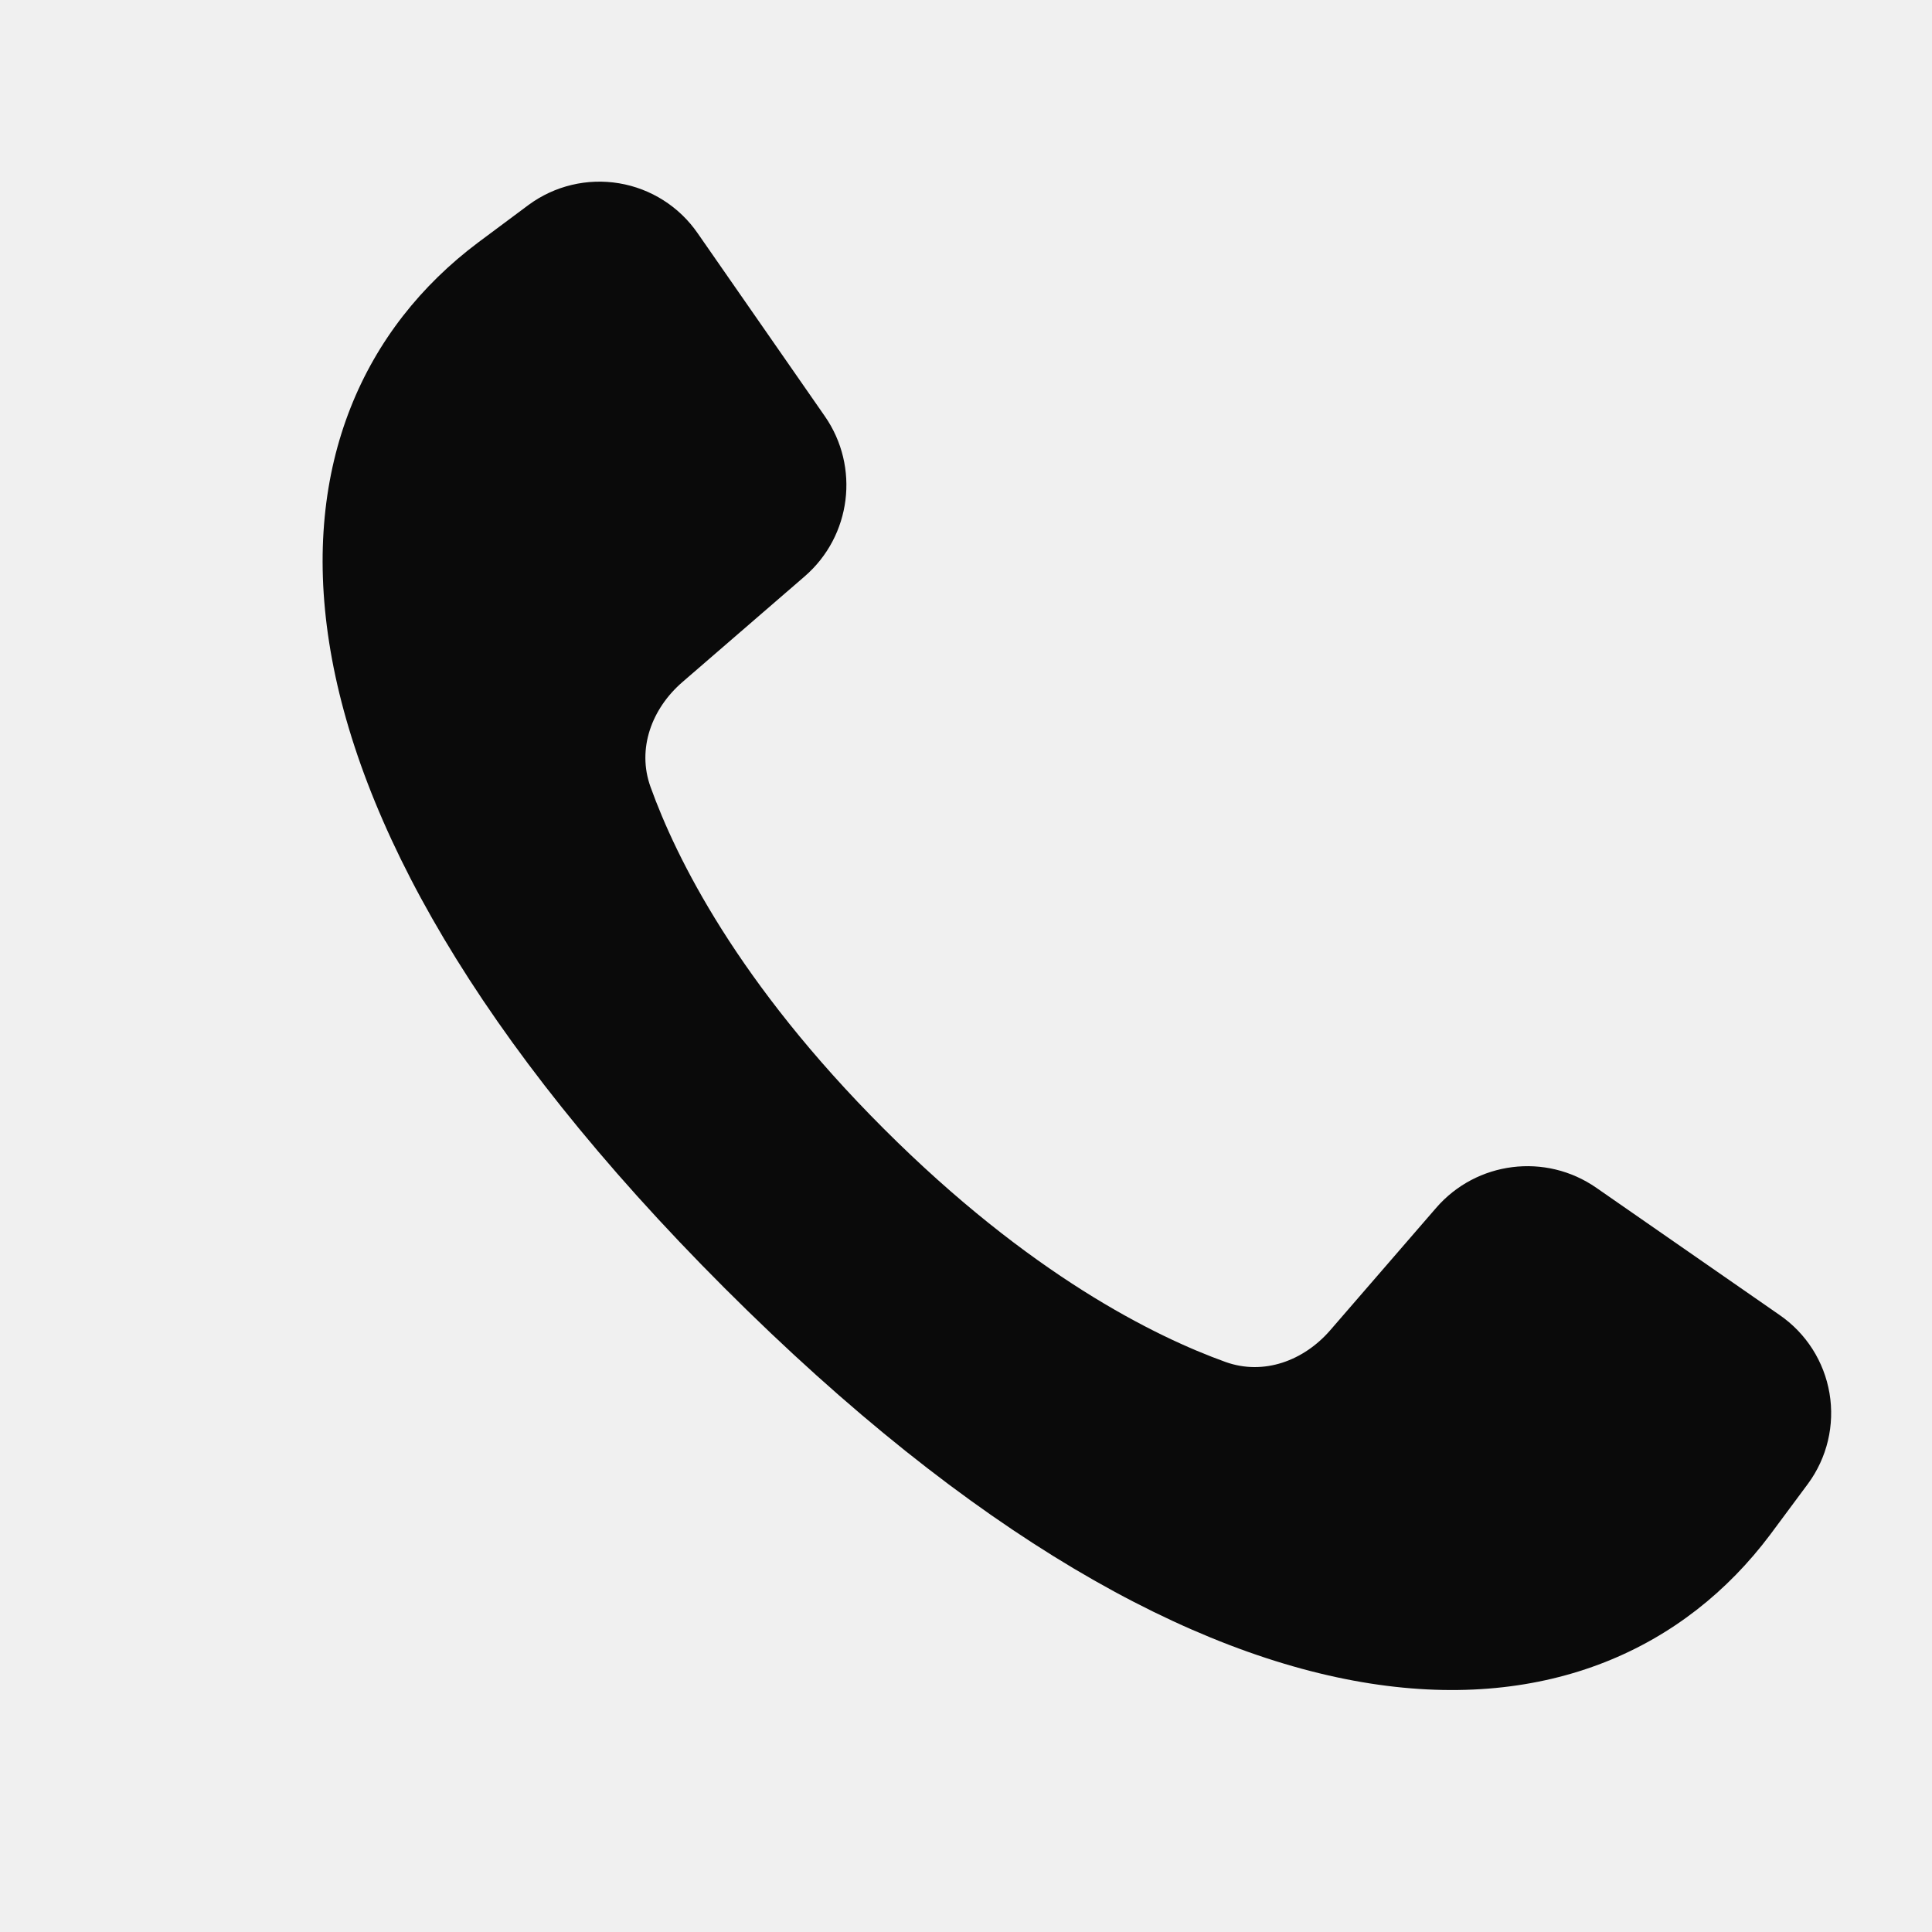
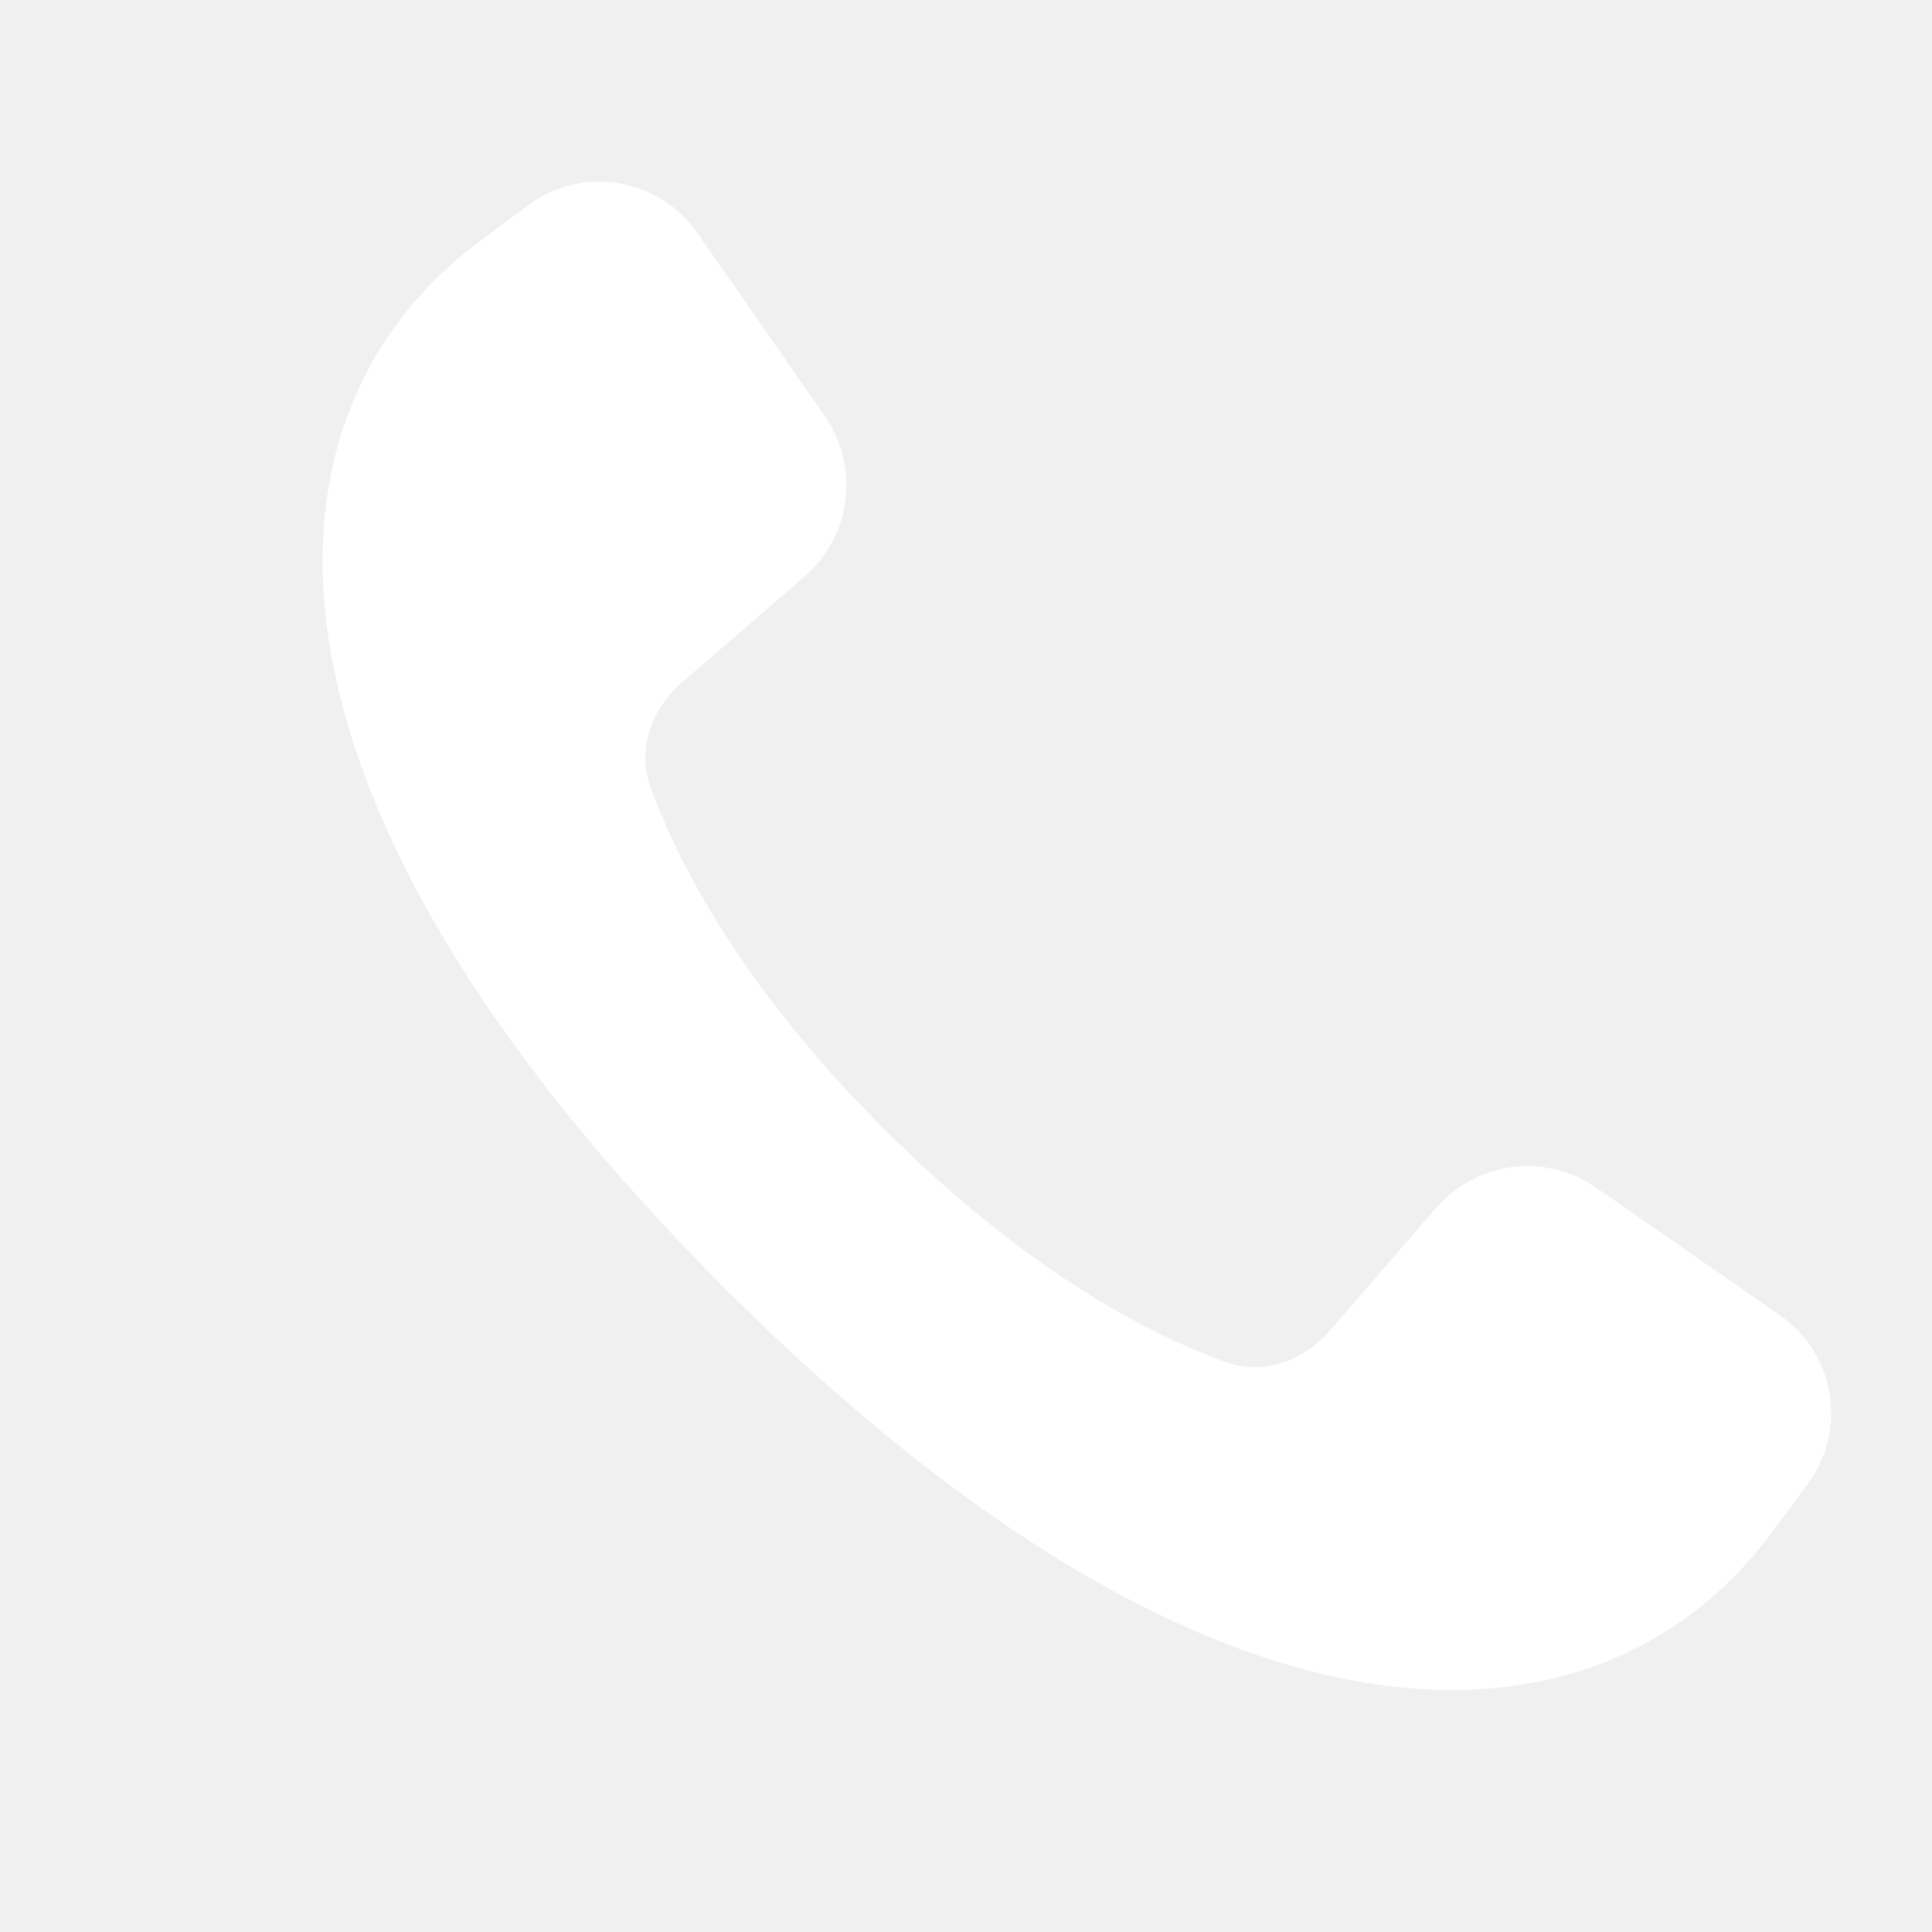
<svg xmlns="http://www.w3.org/2000/svg" width="800px" height="800px" viewBox="0 0 24 24" fill="none">
-   <path d="M9 16C2.814 9.813 3.11 5.134 5.94 3.012l.627-.467a1.483 1.483 0 0 1 2.1.353l1.579 2.272a1.5 1.5 0 0 1-.25 1.99L8.476 8.474c-.38.329-.566.828-.395 1.301.316.88 1.083 2.433 2.897 4.246 1.814 1.814 3.366 2.581 4.246 2.898.474.17.973-.015 1.302-.396l1.314-1.518a1.5 1.5 0 0 1 1.99-.25l2.276 1.58a1.48 1.48 0 0 1 .354 2.096l-.47.633C19.869 21.892 15.188 22.187 9 16z" fill="#0a0a0a" />
+   <path d="M9 16C2.814 9.813 3.11 5.134 5.94 3.012l.627-.467a1.483 1.483 0 0 1 2.1.353l1.579 2.272a1.5 1.5 0 0 1-.25 1.99L8.476 8.474c-.38.329-.566.828-.395 1.301.316.88 1.083 2.433 2.897 4.246 1.814 1.814 3.366 2.581 4.246 2.898.474.17.973-.015 1.302-.396l1.314-1.518a1.5 1.5 0 0 1 1.99-.25l2.276 1.58a1.48 1.48 0 0 1 .354 2.096l-.47.633C19.869 21.892 15.188 22.187 9 16z" fill="#fff" />
</svg>
